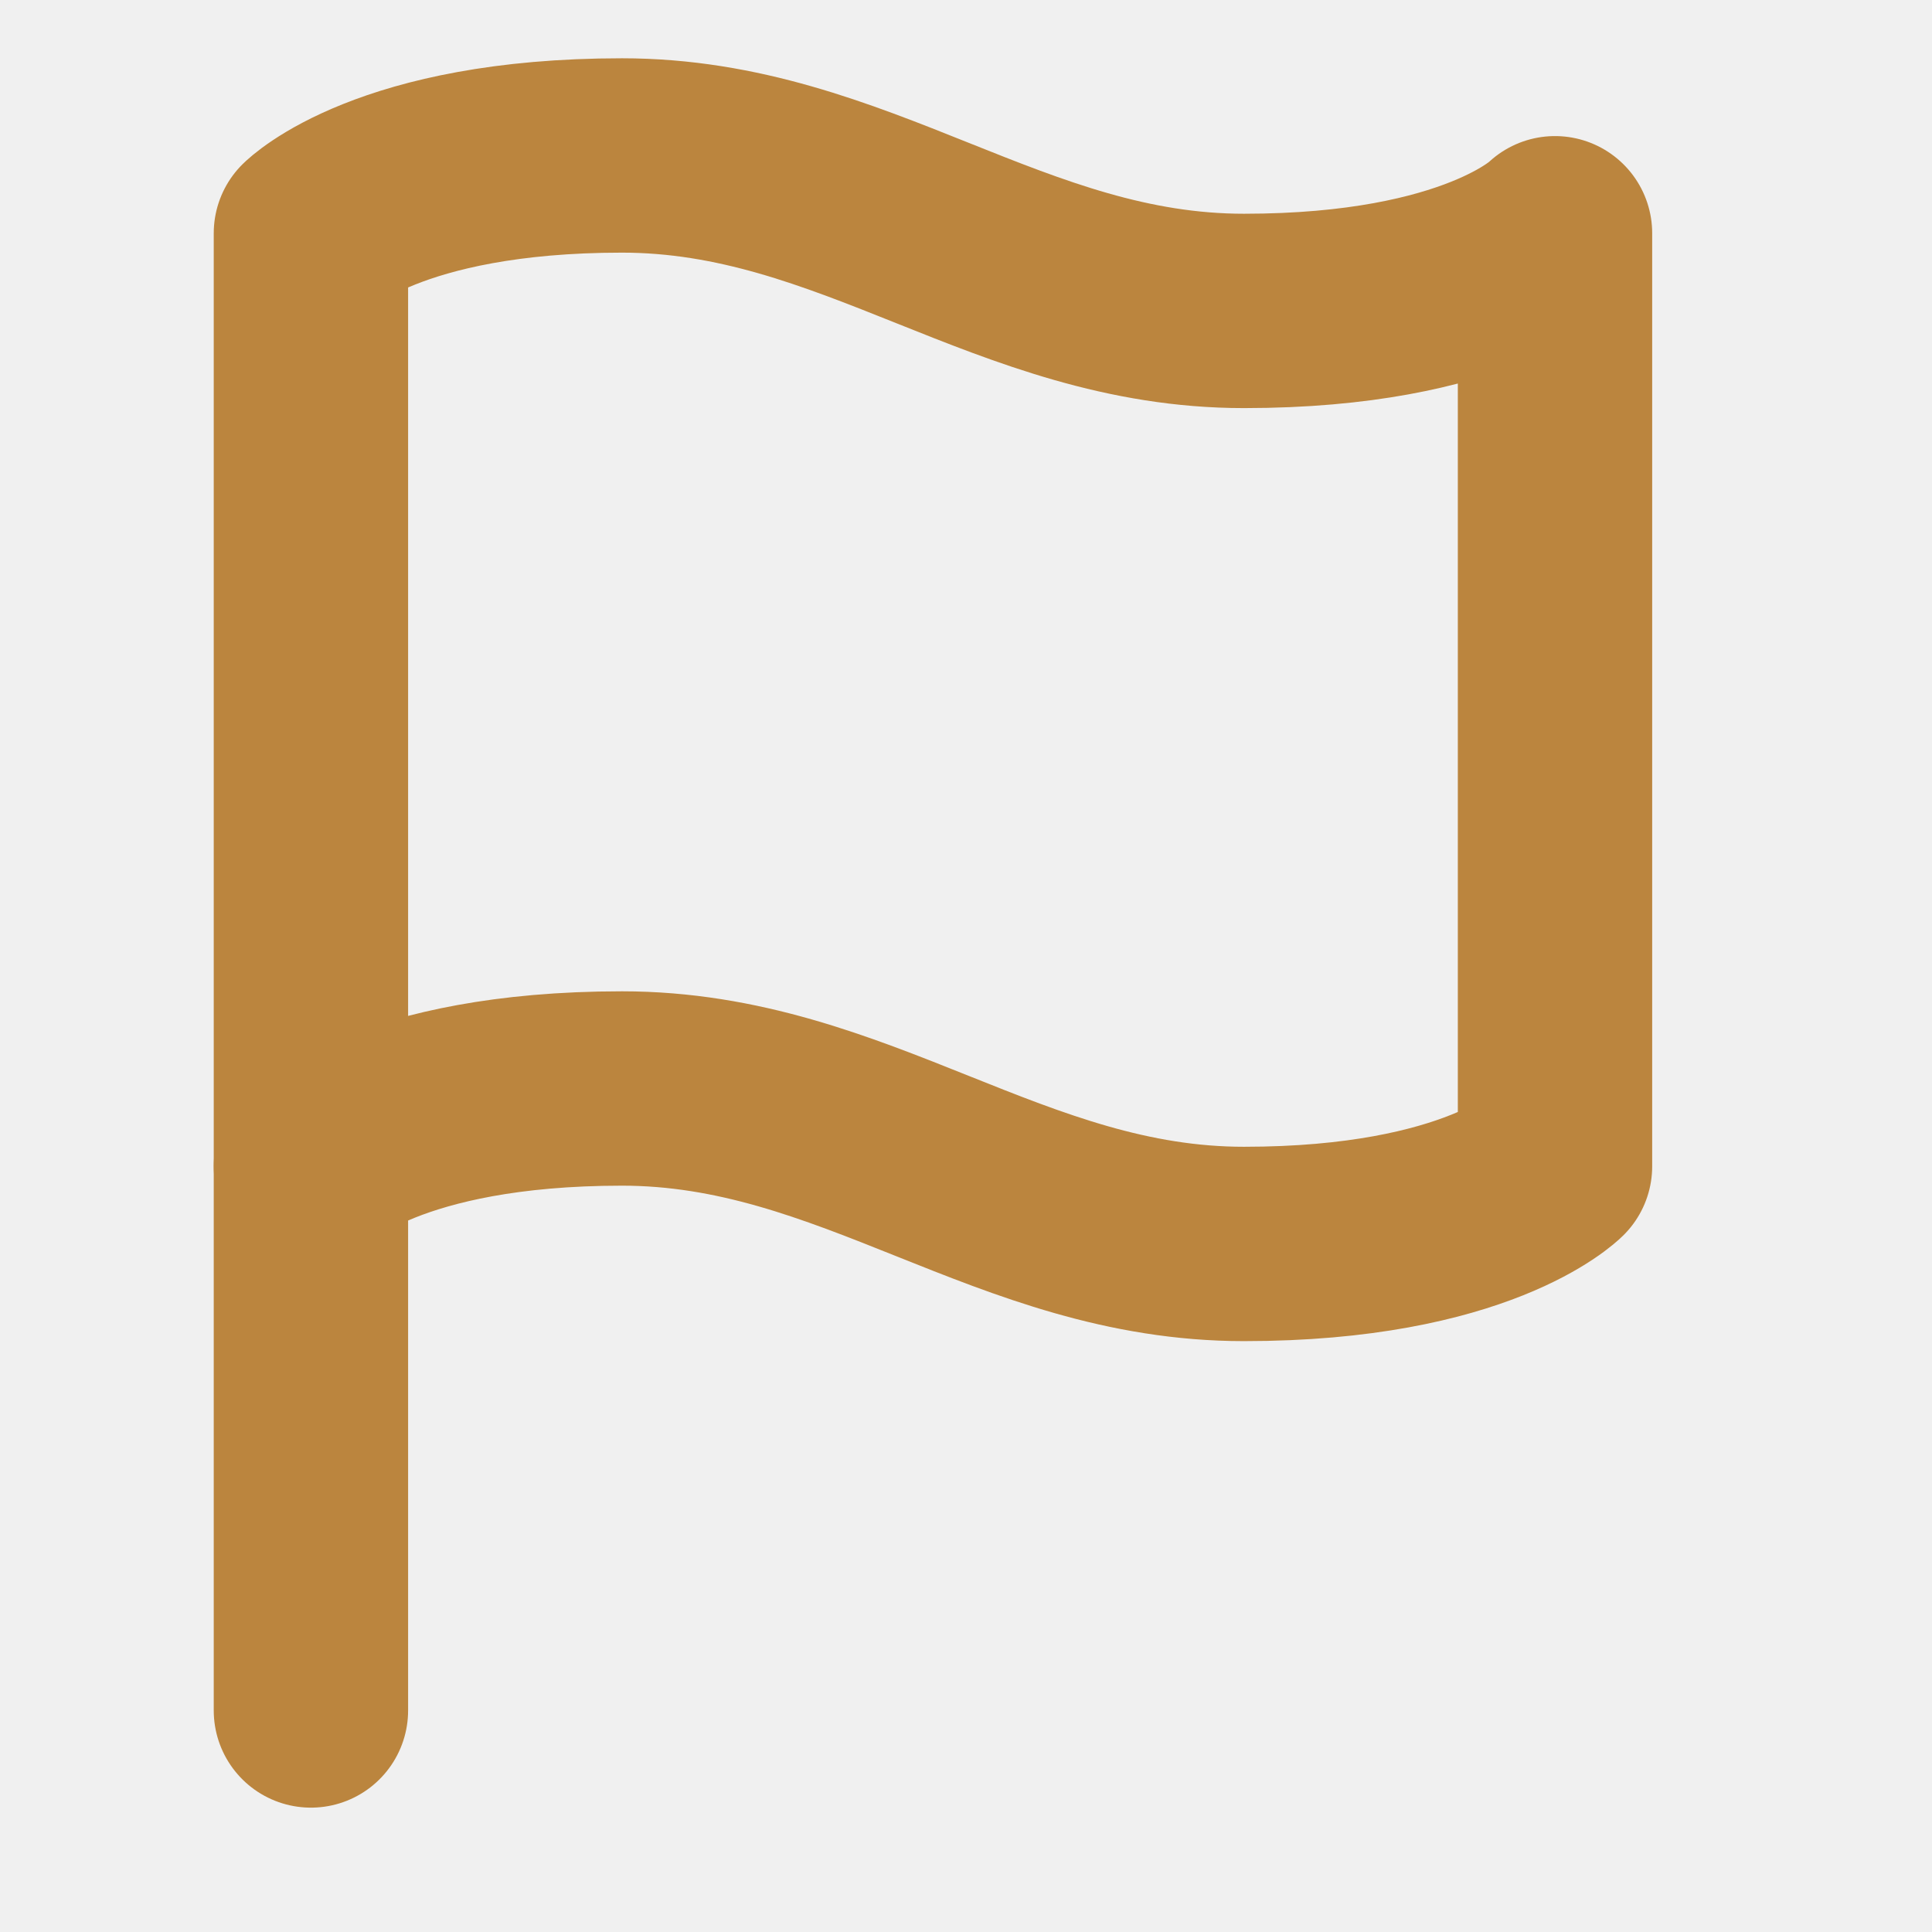
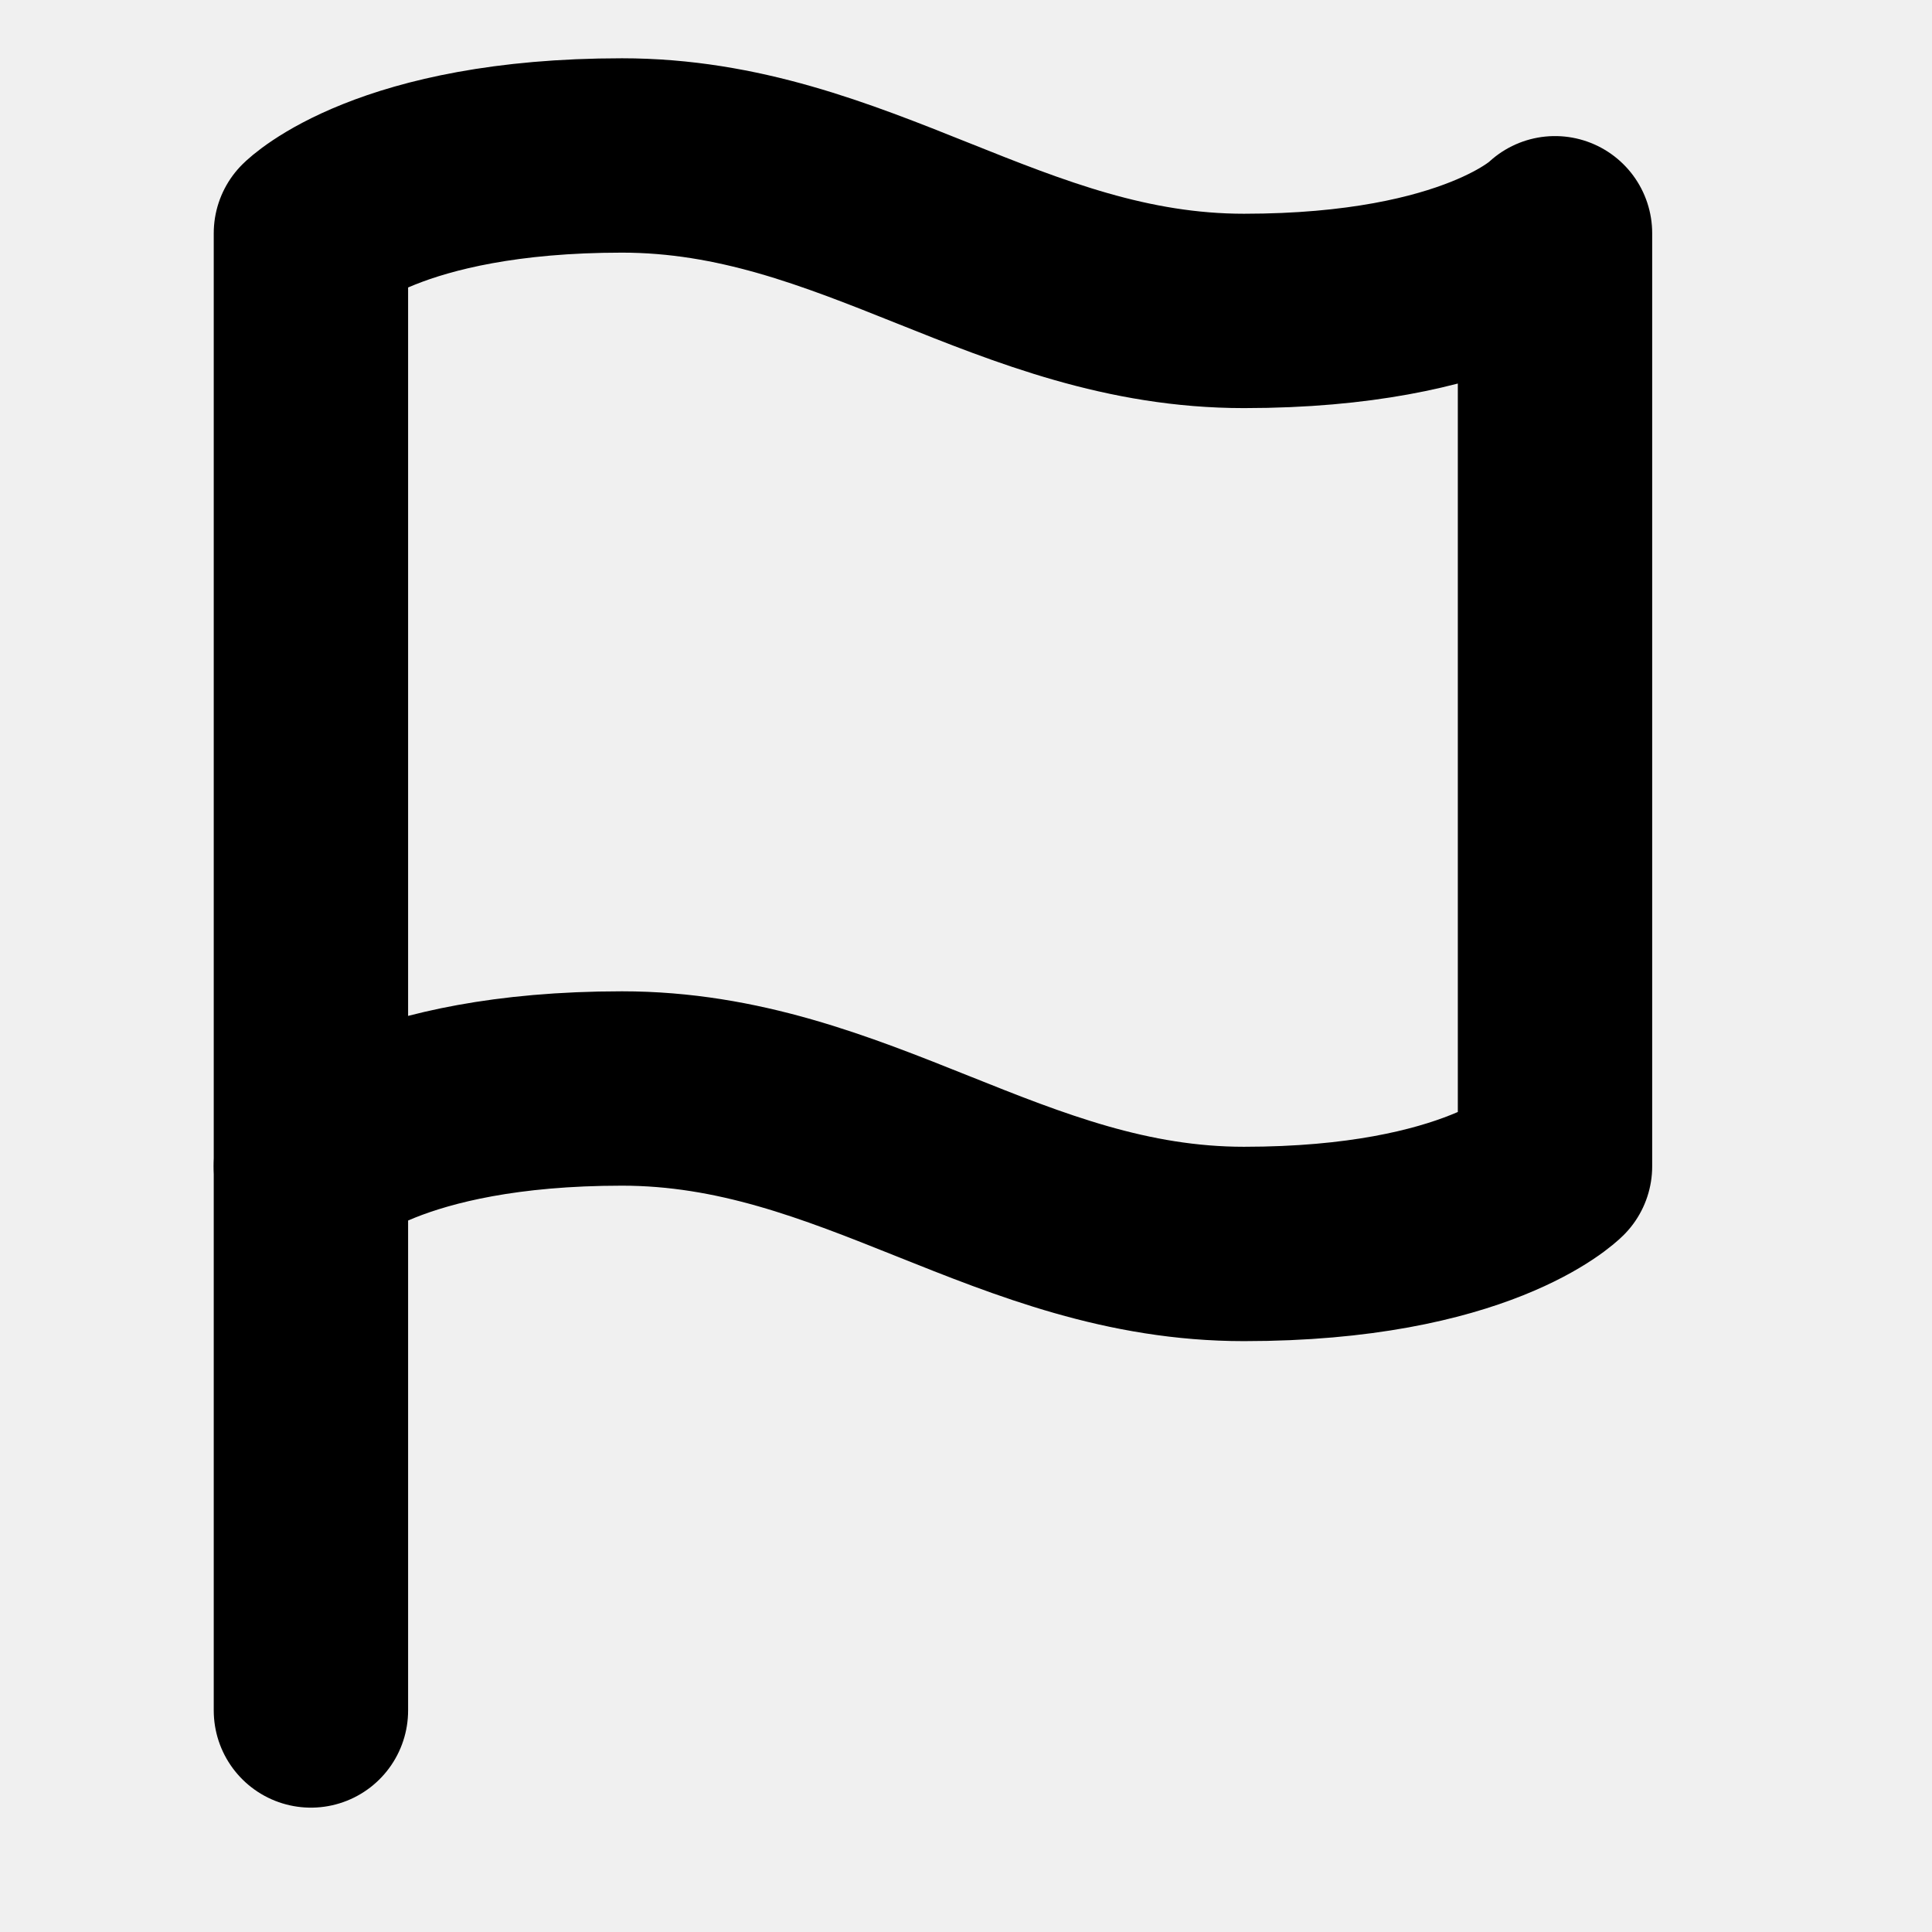
<svg xmlns="http://www.w3.org/2000/svg" width="15" height="15" viewBox="0 0 15 15" fill="none">
  <g clip-path="url(#clip0_799_600)">
-     <path d="M2.414 9.055C2.414 9.055 3.018 8.451 4.829 8.451C6.64 8.451 7.847 9.658 9.658 9.658C11.469 9.658 12.073 9.055 12.073 9.055V1.811C12.073 1.811 11.469 2.414 9.658 2.414C7.847 2.414 6.64 1.207 4.829 1.207C3.018 1.207 2.414 1.811 2.414 1.811V9.055Z" stroke="#BB853E" stroke-width="1.509" stroke-linecap="round" stroke-linejoin="round" />
-     <path d="M2.414 13.28V9.055" stroke="#BB853E" stroke-width="1.509" stroke-linecap="round" stroke-linejoin="round" />
+     <path d="M2.414 9.055C2.414 9.055 3.018 8.451 4.829 8.451C6.64 8.451 7.847 9.658 9.658 9.658C11.469 9.658 12.073 9.055 12.073 9.055V1.811C12.073 1.811 11.469 2.414 9.658 2.414C7.847 2.414 6.64 1.207 4.829 1.207C3.018 1.207 2.414 1.811 2.414 1.811V9.055Z" stroke="currentColor" stroke-width="1.509" stroke-linecap="round" stroke-linejoin="round" />
+     <path d="M2.414 13.28V9.055" stroke="currentColor" stroke-width="1.509" stroke-linecap="round" stroke-linejoin="round" />
  </g>
  <defs>
    <clipPath id="clip0_799_600">
      <rect width="14.488" height="14.488" fill="white" />
    </clipPath>
  </defs>
</svg>
